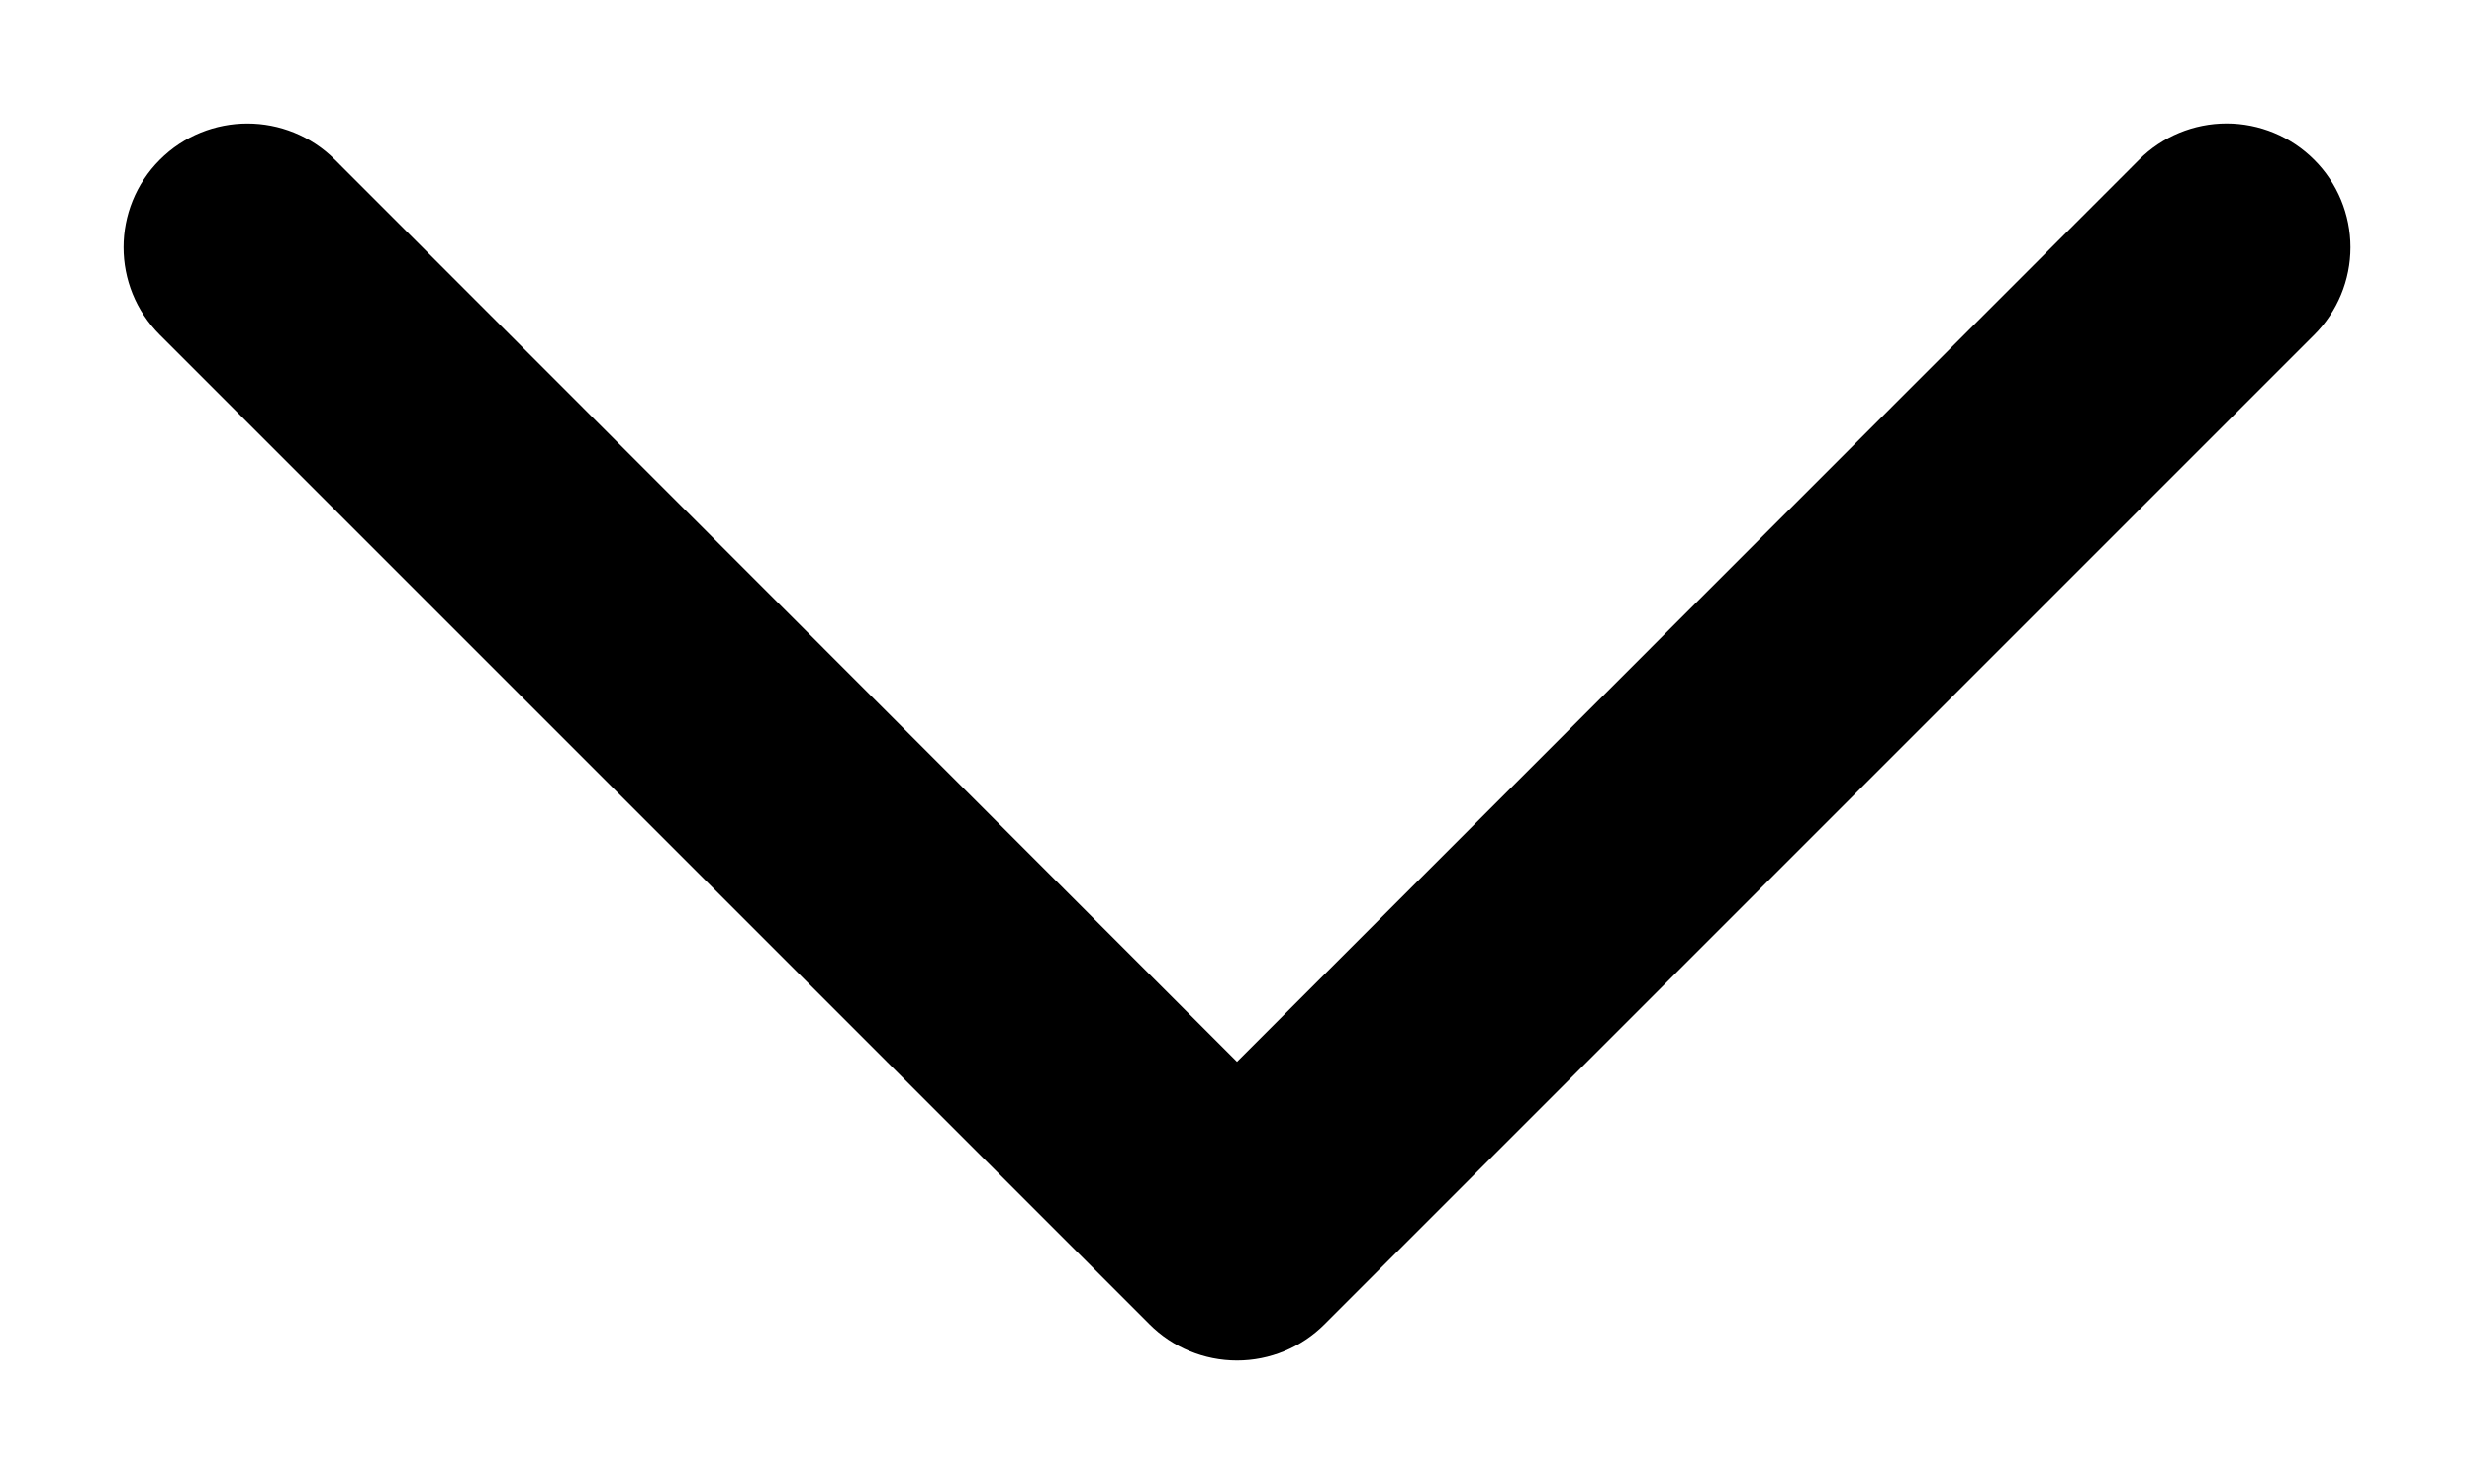
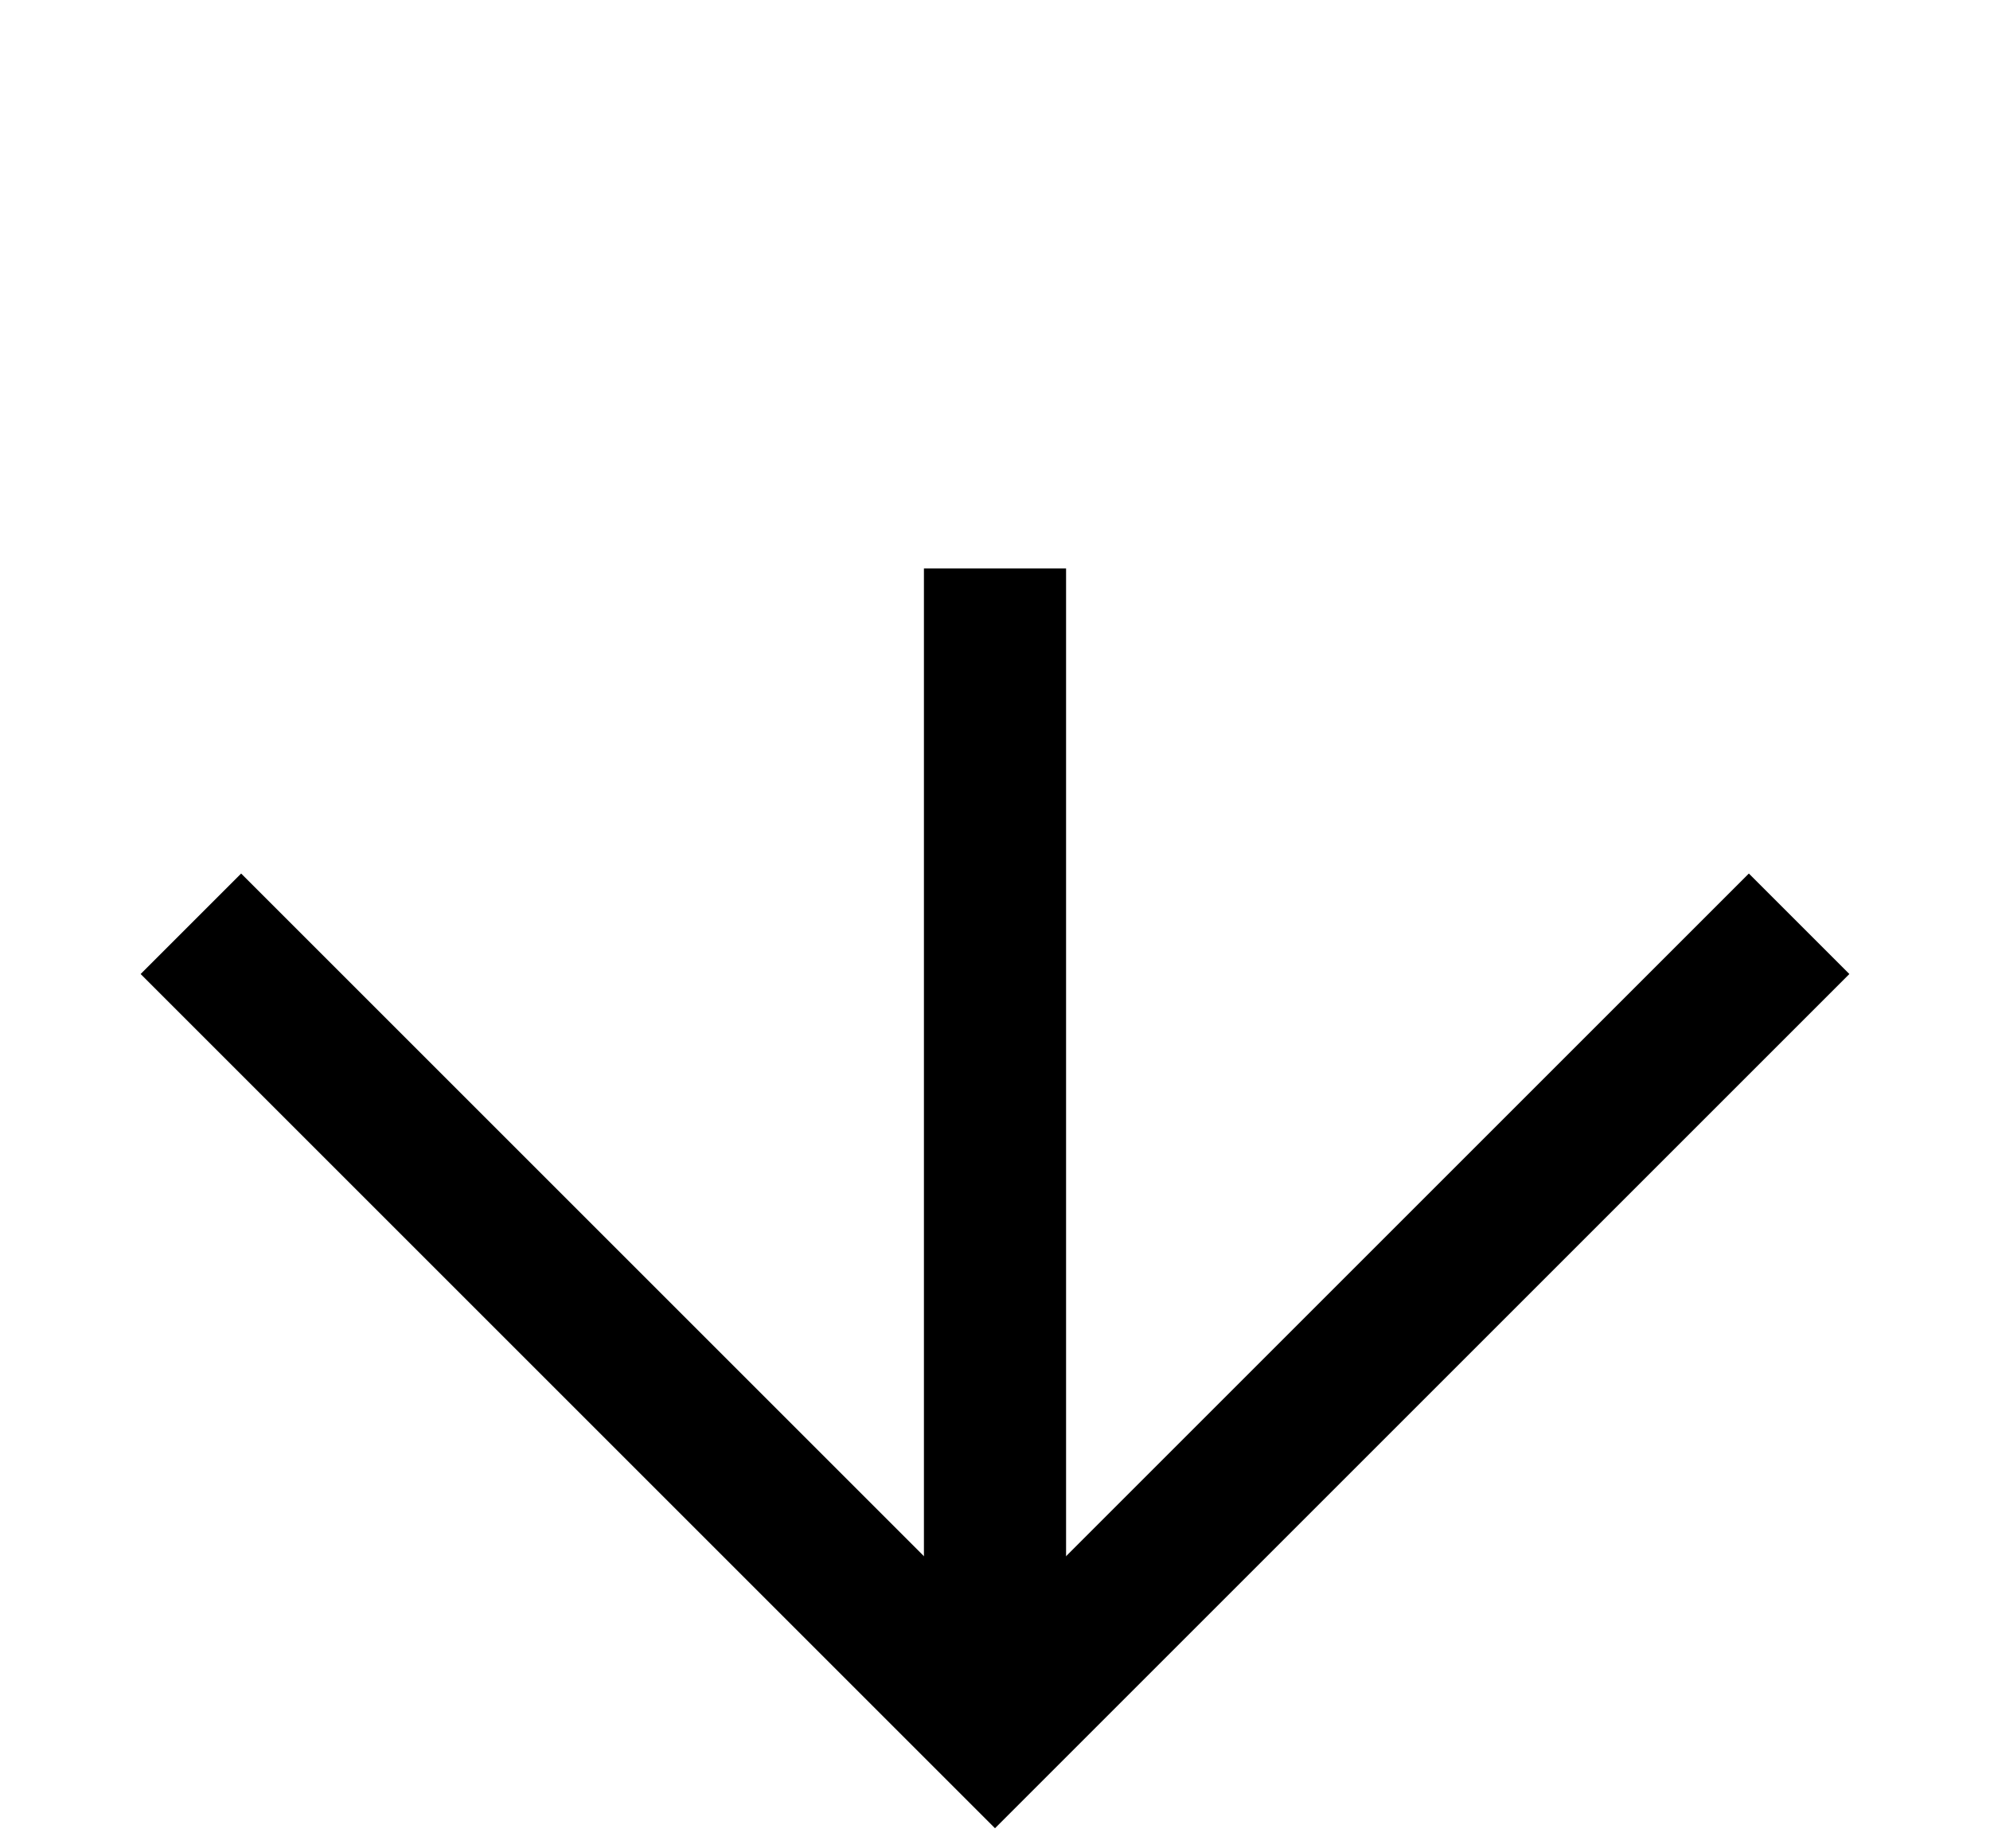
- <svg class="icon icon-caret" viewBox="0 0 10 6">
-   <path fill="currentColor" fill-rule="evenodd" d="M9.354.646a.5.5 0 0 0-.708 0L5 4.293 1.354.646a.5.5 0 0 0-.708.708l4 4a.5.5 0 0 0 .708 0l4-4a.5.5 0 0 0 0-.708" clip-rule="evenodd" />
+ <svg xmlns="http://www.w3.org/2000/svg" class="icon icon-caret" width="14" height="13" viewBox="0 0 14 13" fill="none">
+   <path d="M1.343 6.5L7 12.157L12.657 6.5" stroke="currentcolor" fill="none" />
+   <line x1="7" y1="12" x2="7" y2="4" stroke="currentcolor" fill="none" />
</svg>
